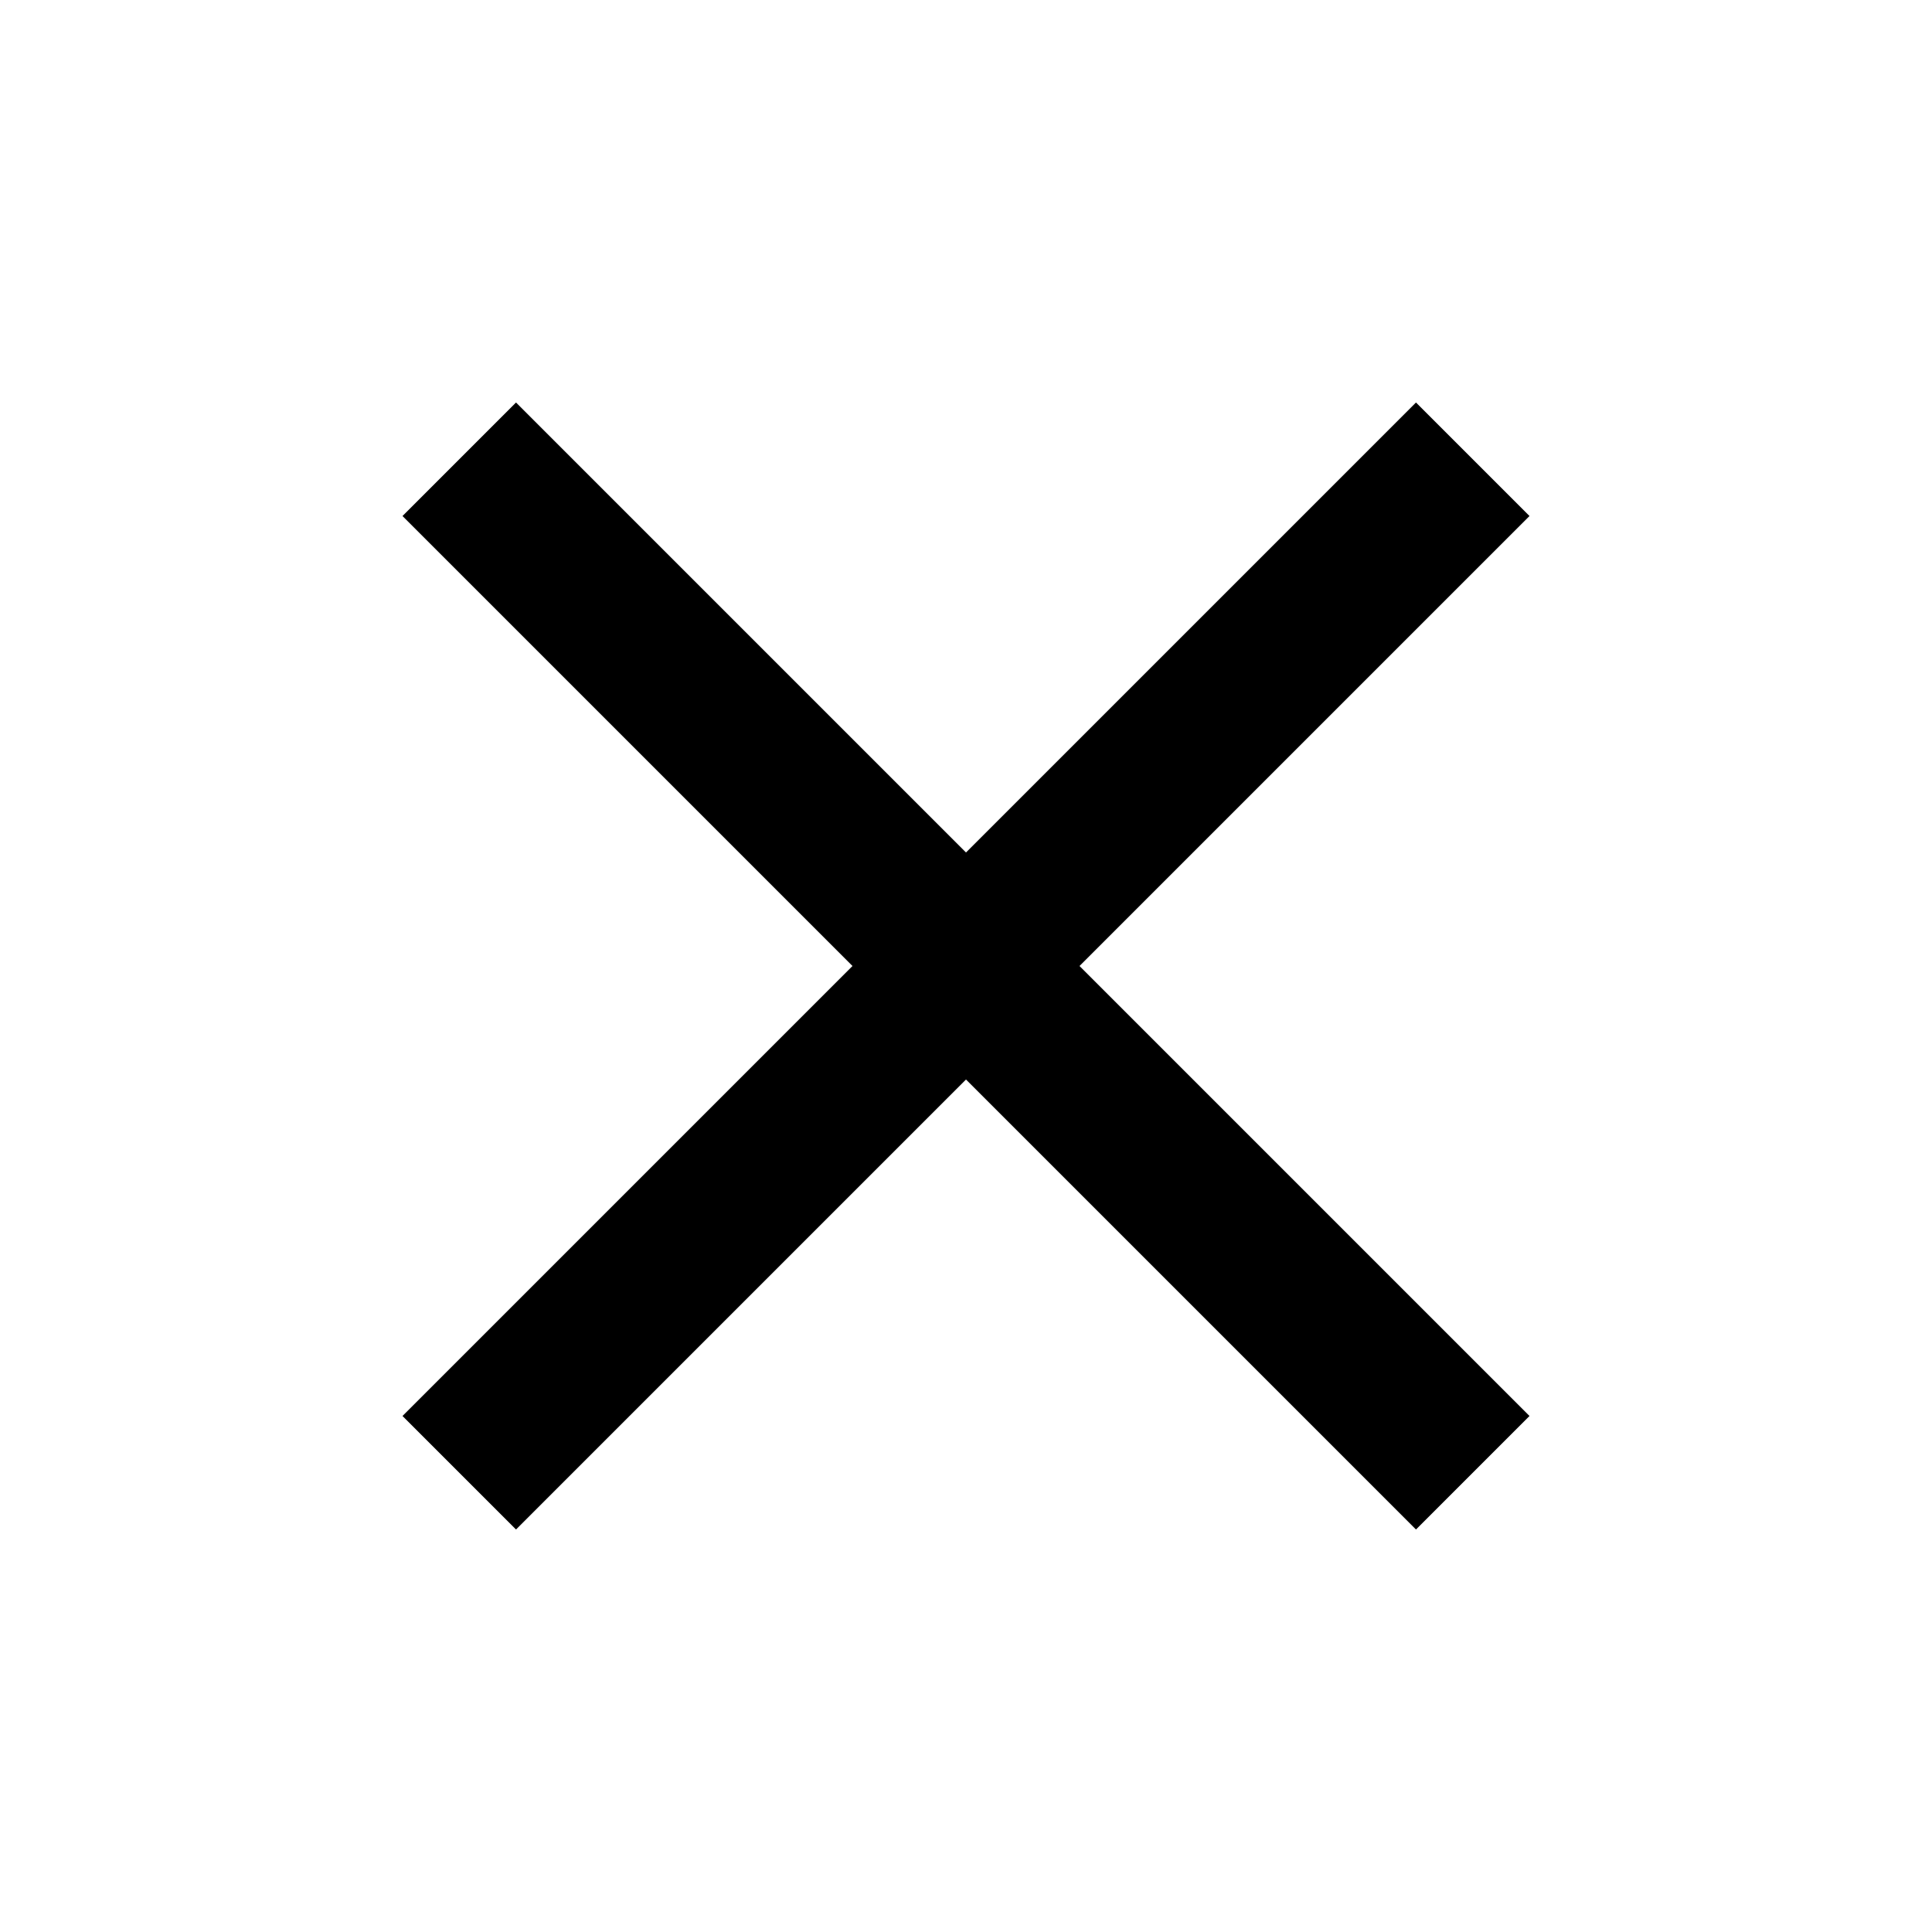
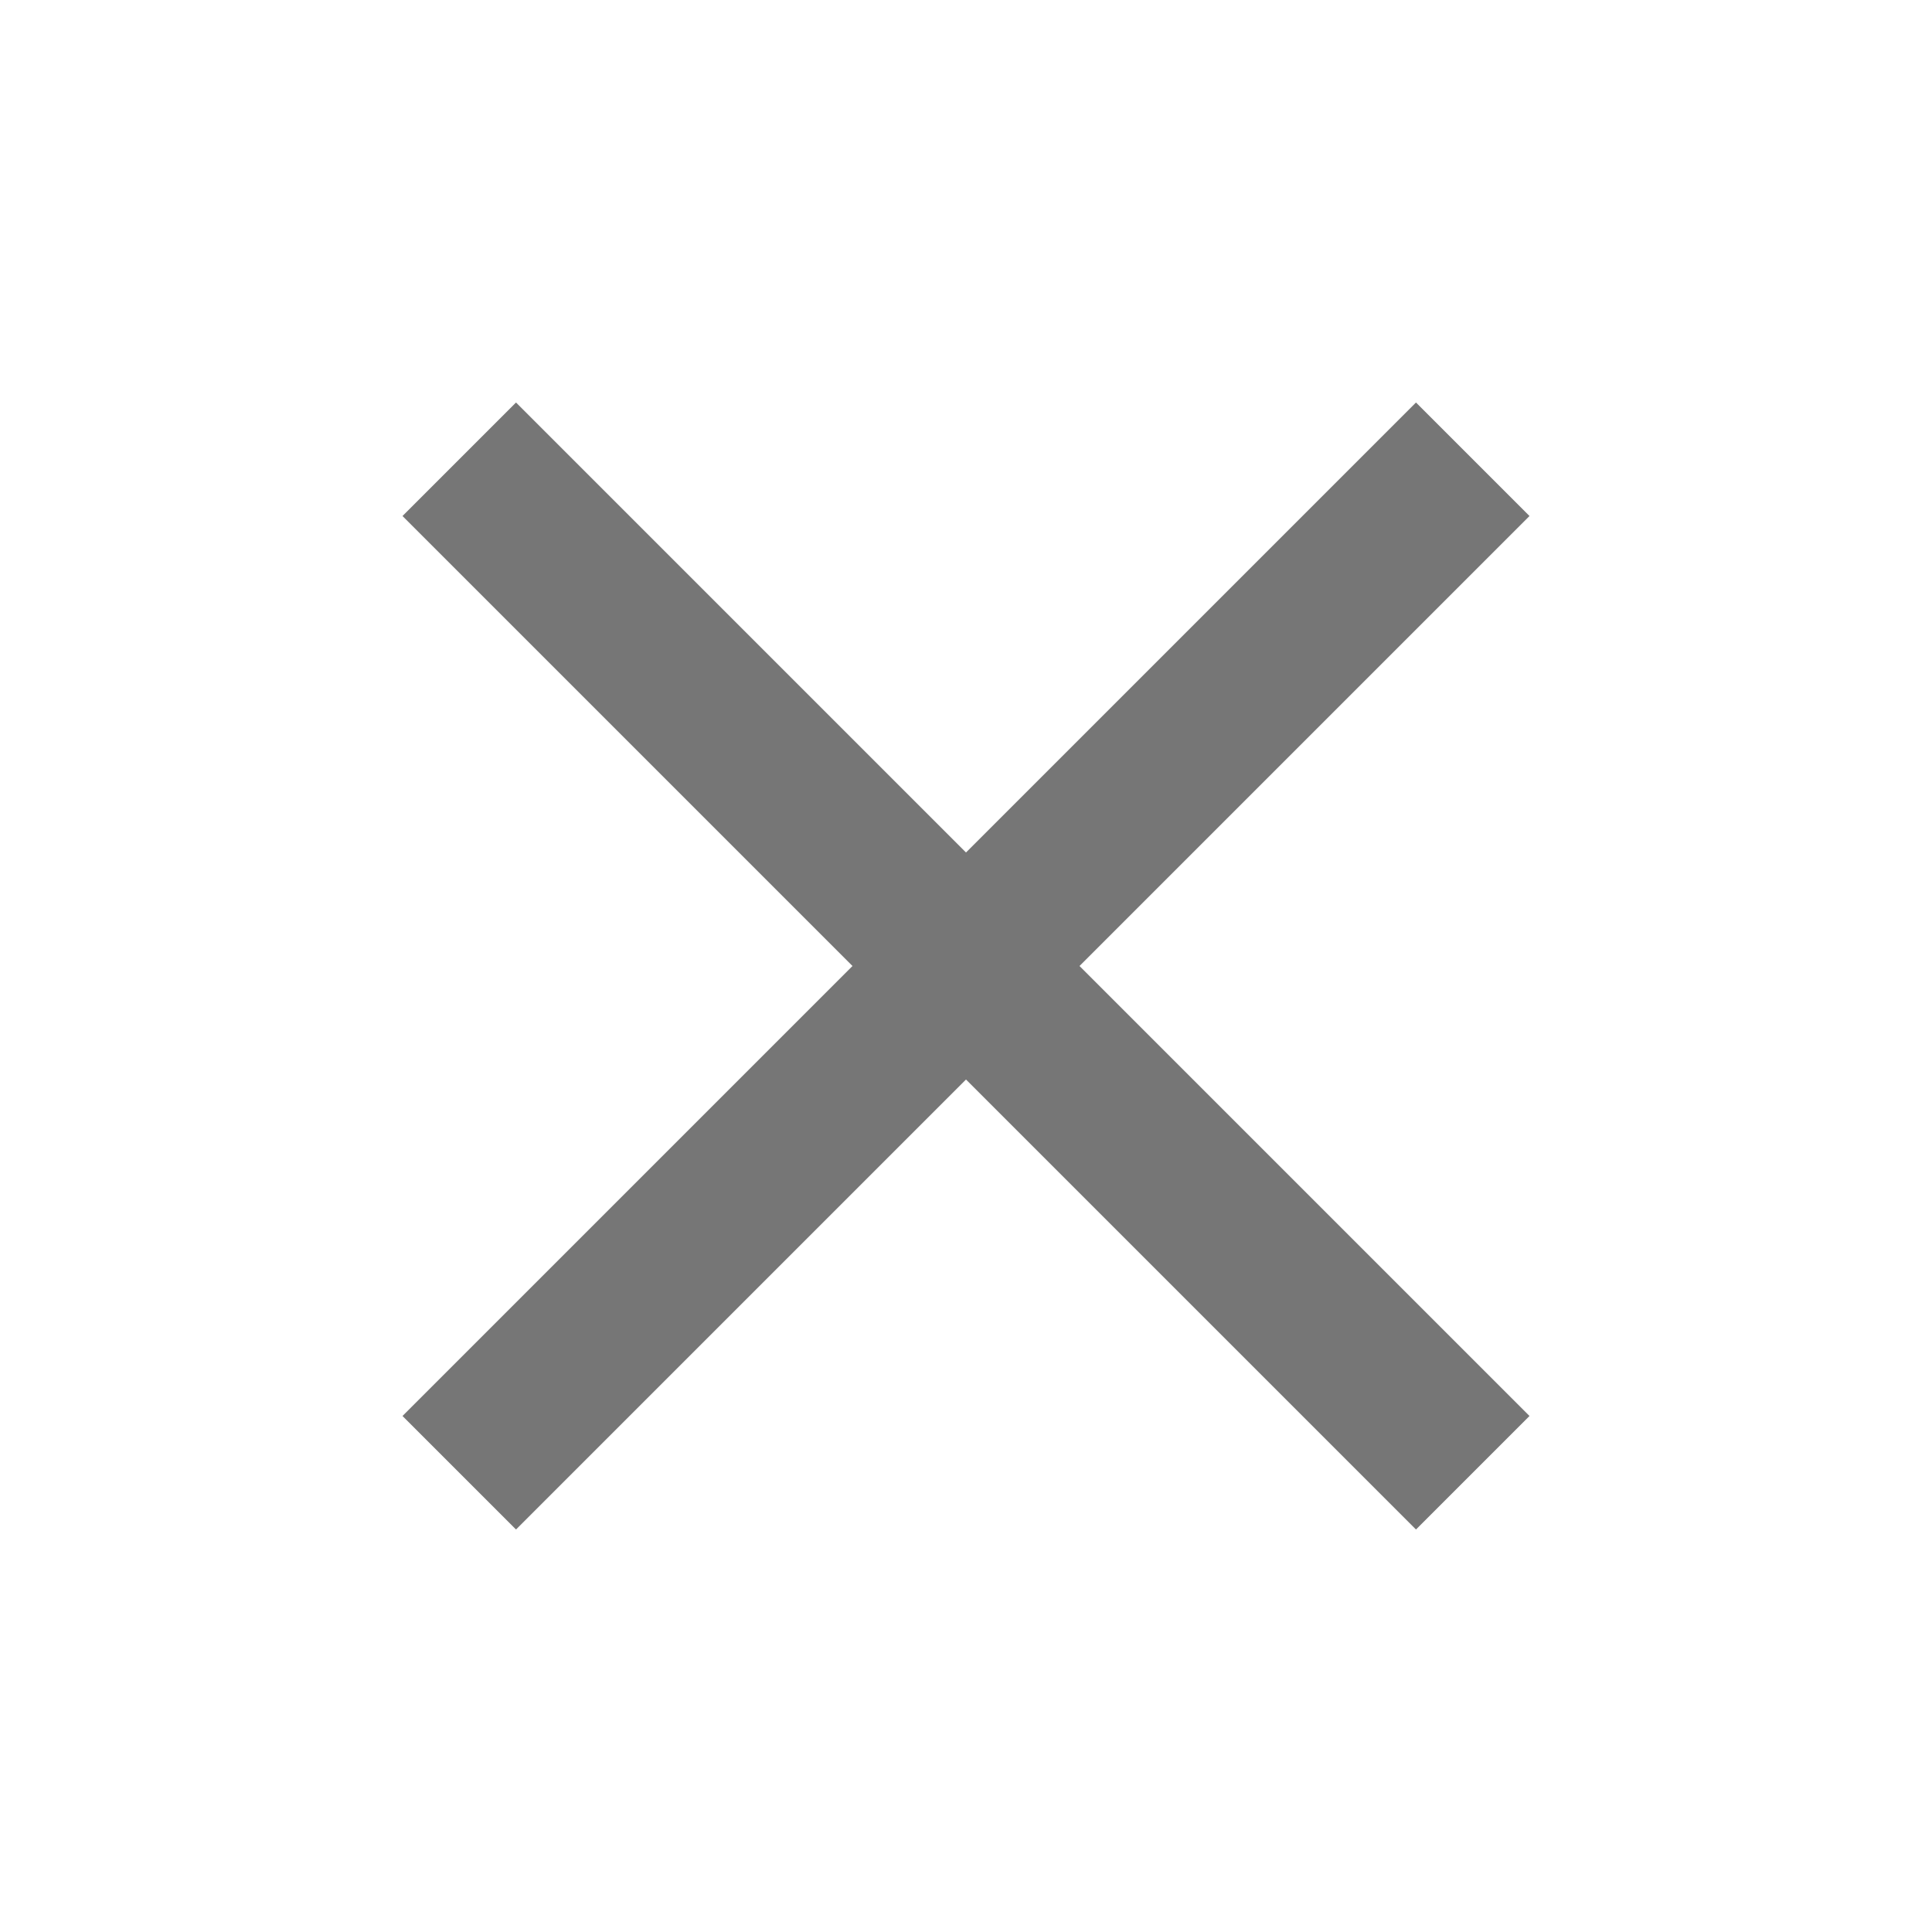
- <svg xmlns="http://www.w3.org/2000/svg" height="24px" viewBox="0 0 24 24" width="24px" fill="#000000">
+ <svg xmlns="http://www.w3.org/2000/svg" height="24px" viewBox="0 0 24 24" width="24px" fill="#767676">
  <path d="M0 0h24v24H0V0z" fill="none" />
  <path d="M19 6.41L17.59 5 12 10.59 6.41 5 5 6.41 10.59 12 5 17.59 6.41 19 12 13.41 17.59 19 19 17.59 13.41 12 19 6.41z" />
</svg>
